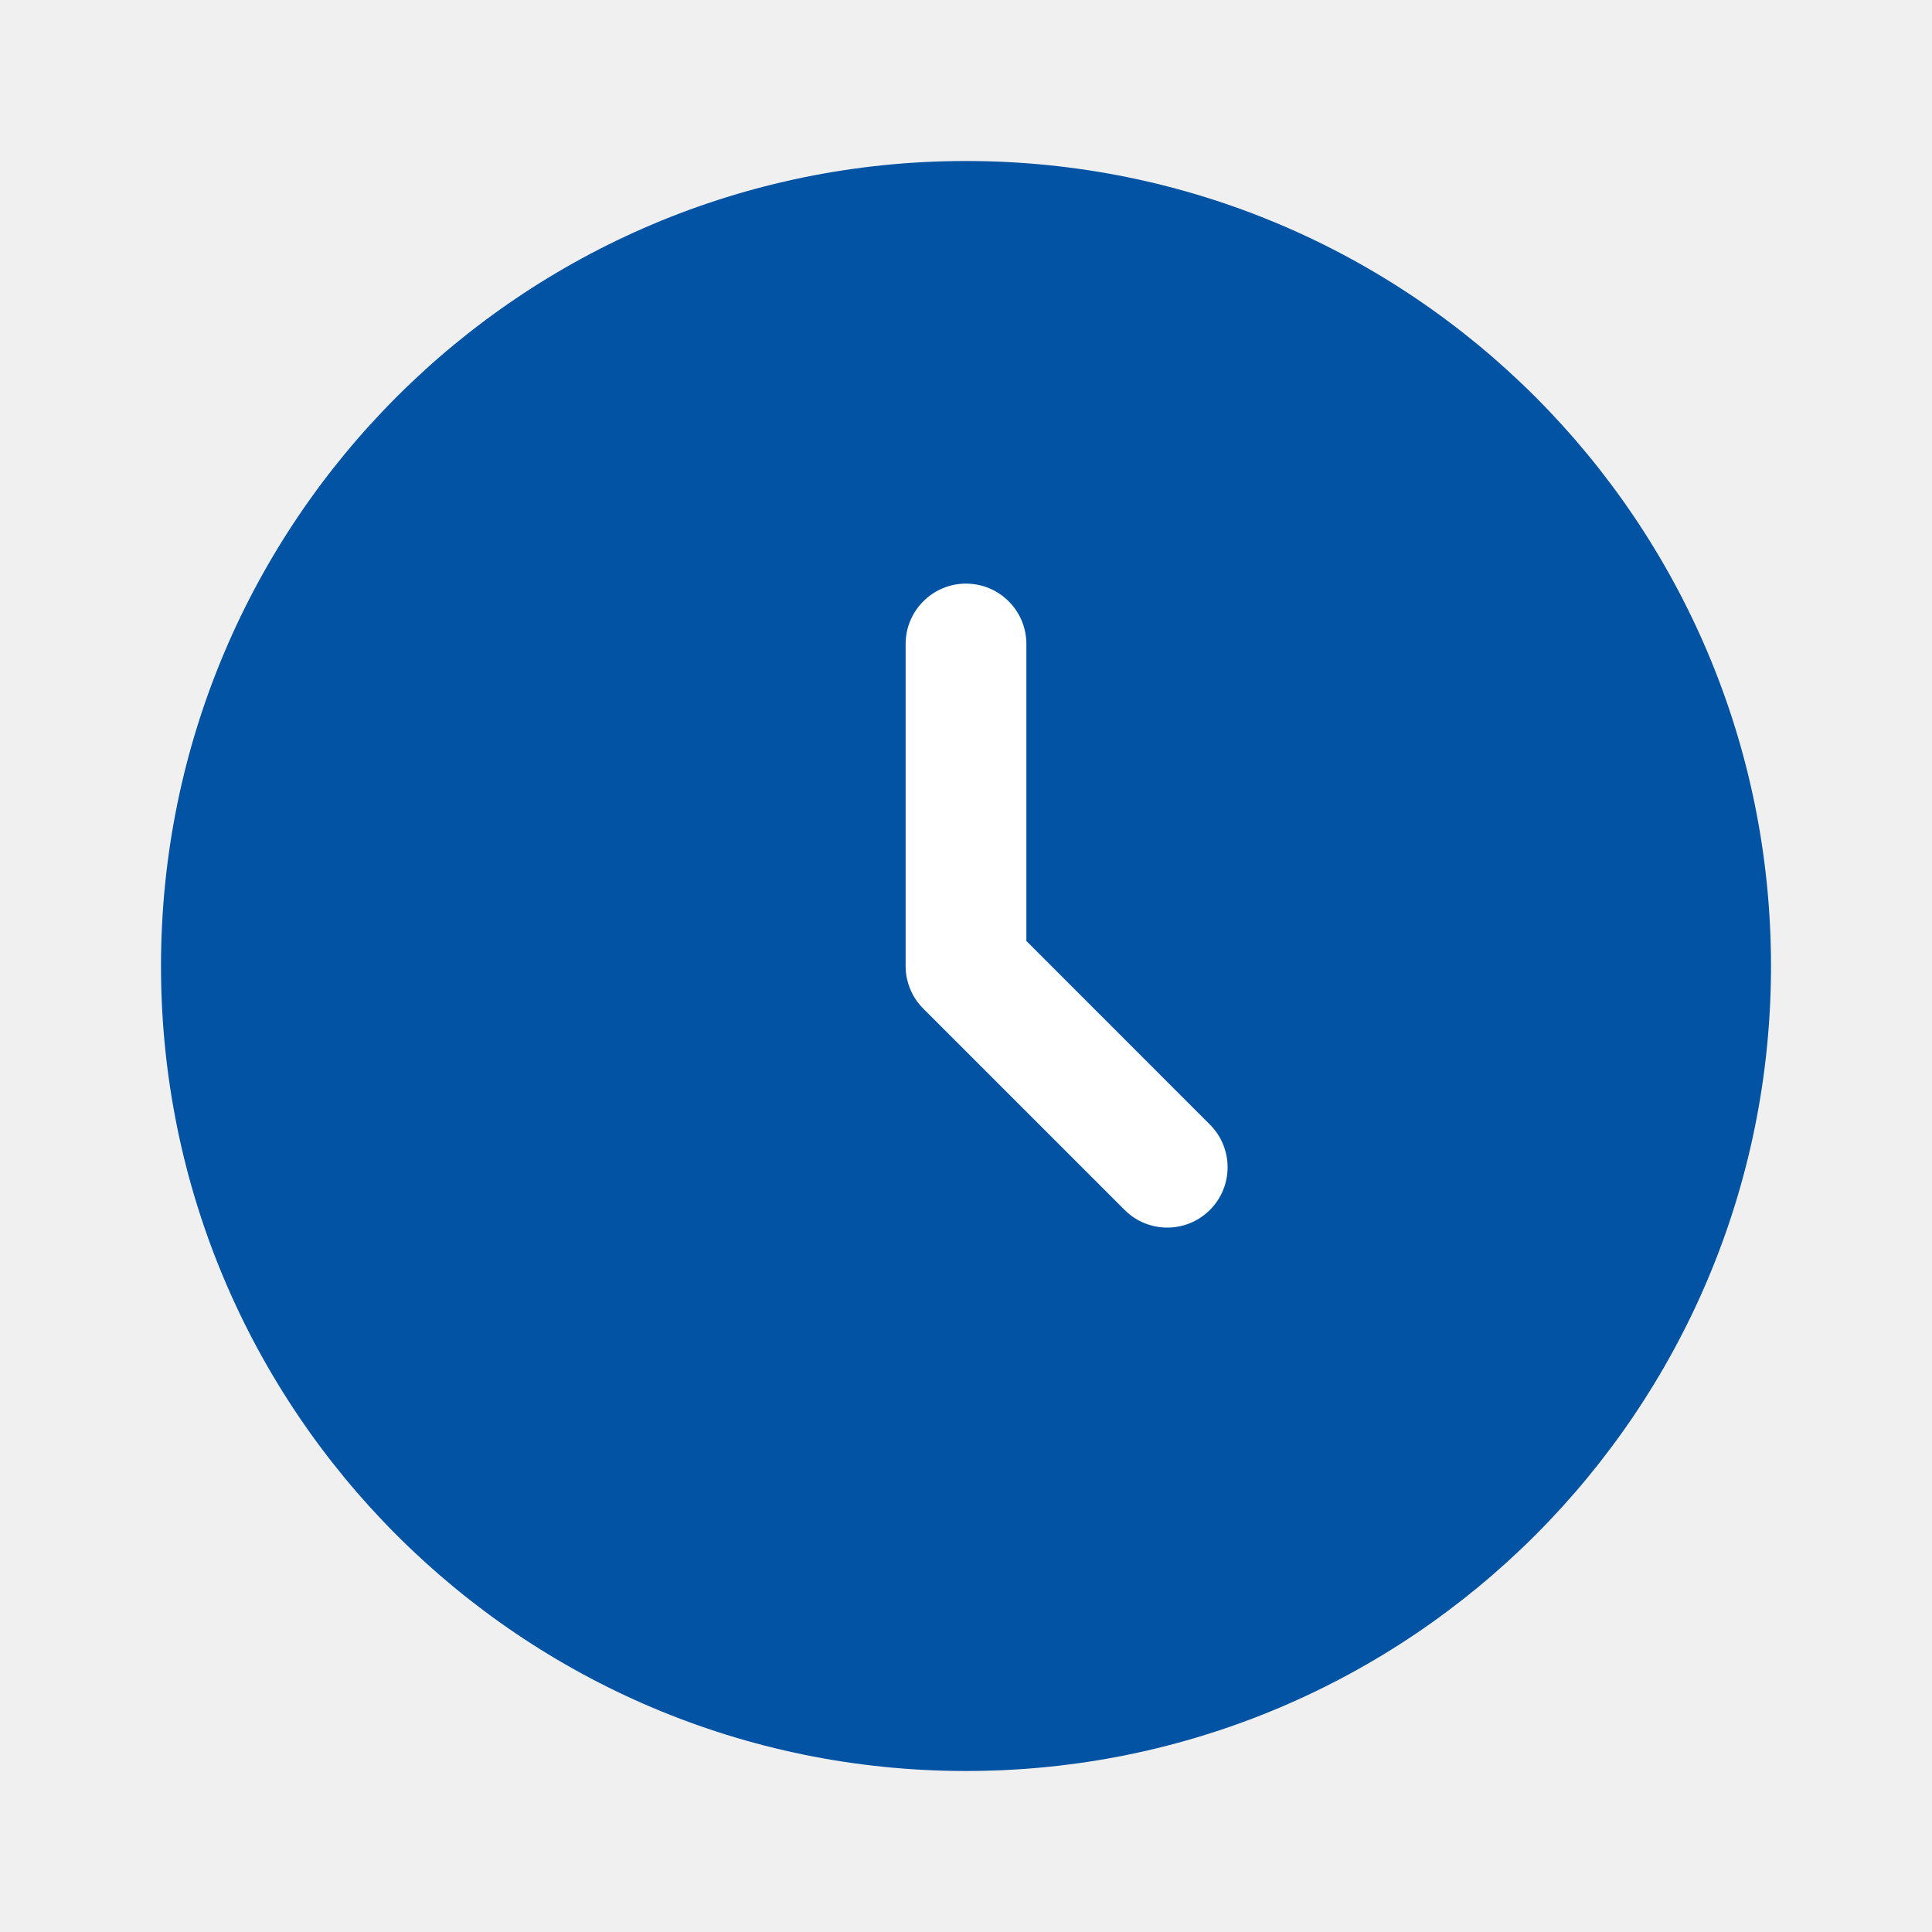
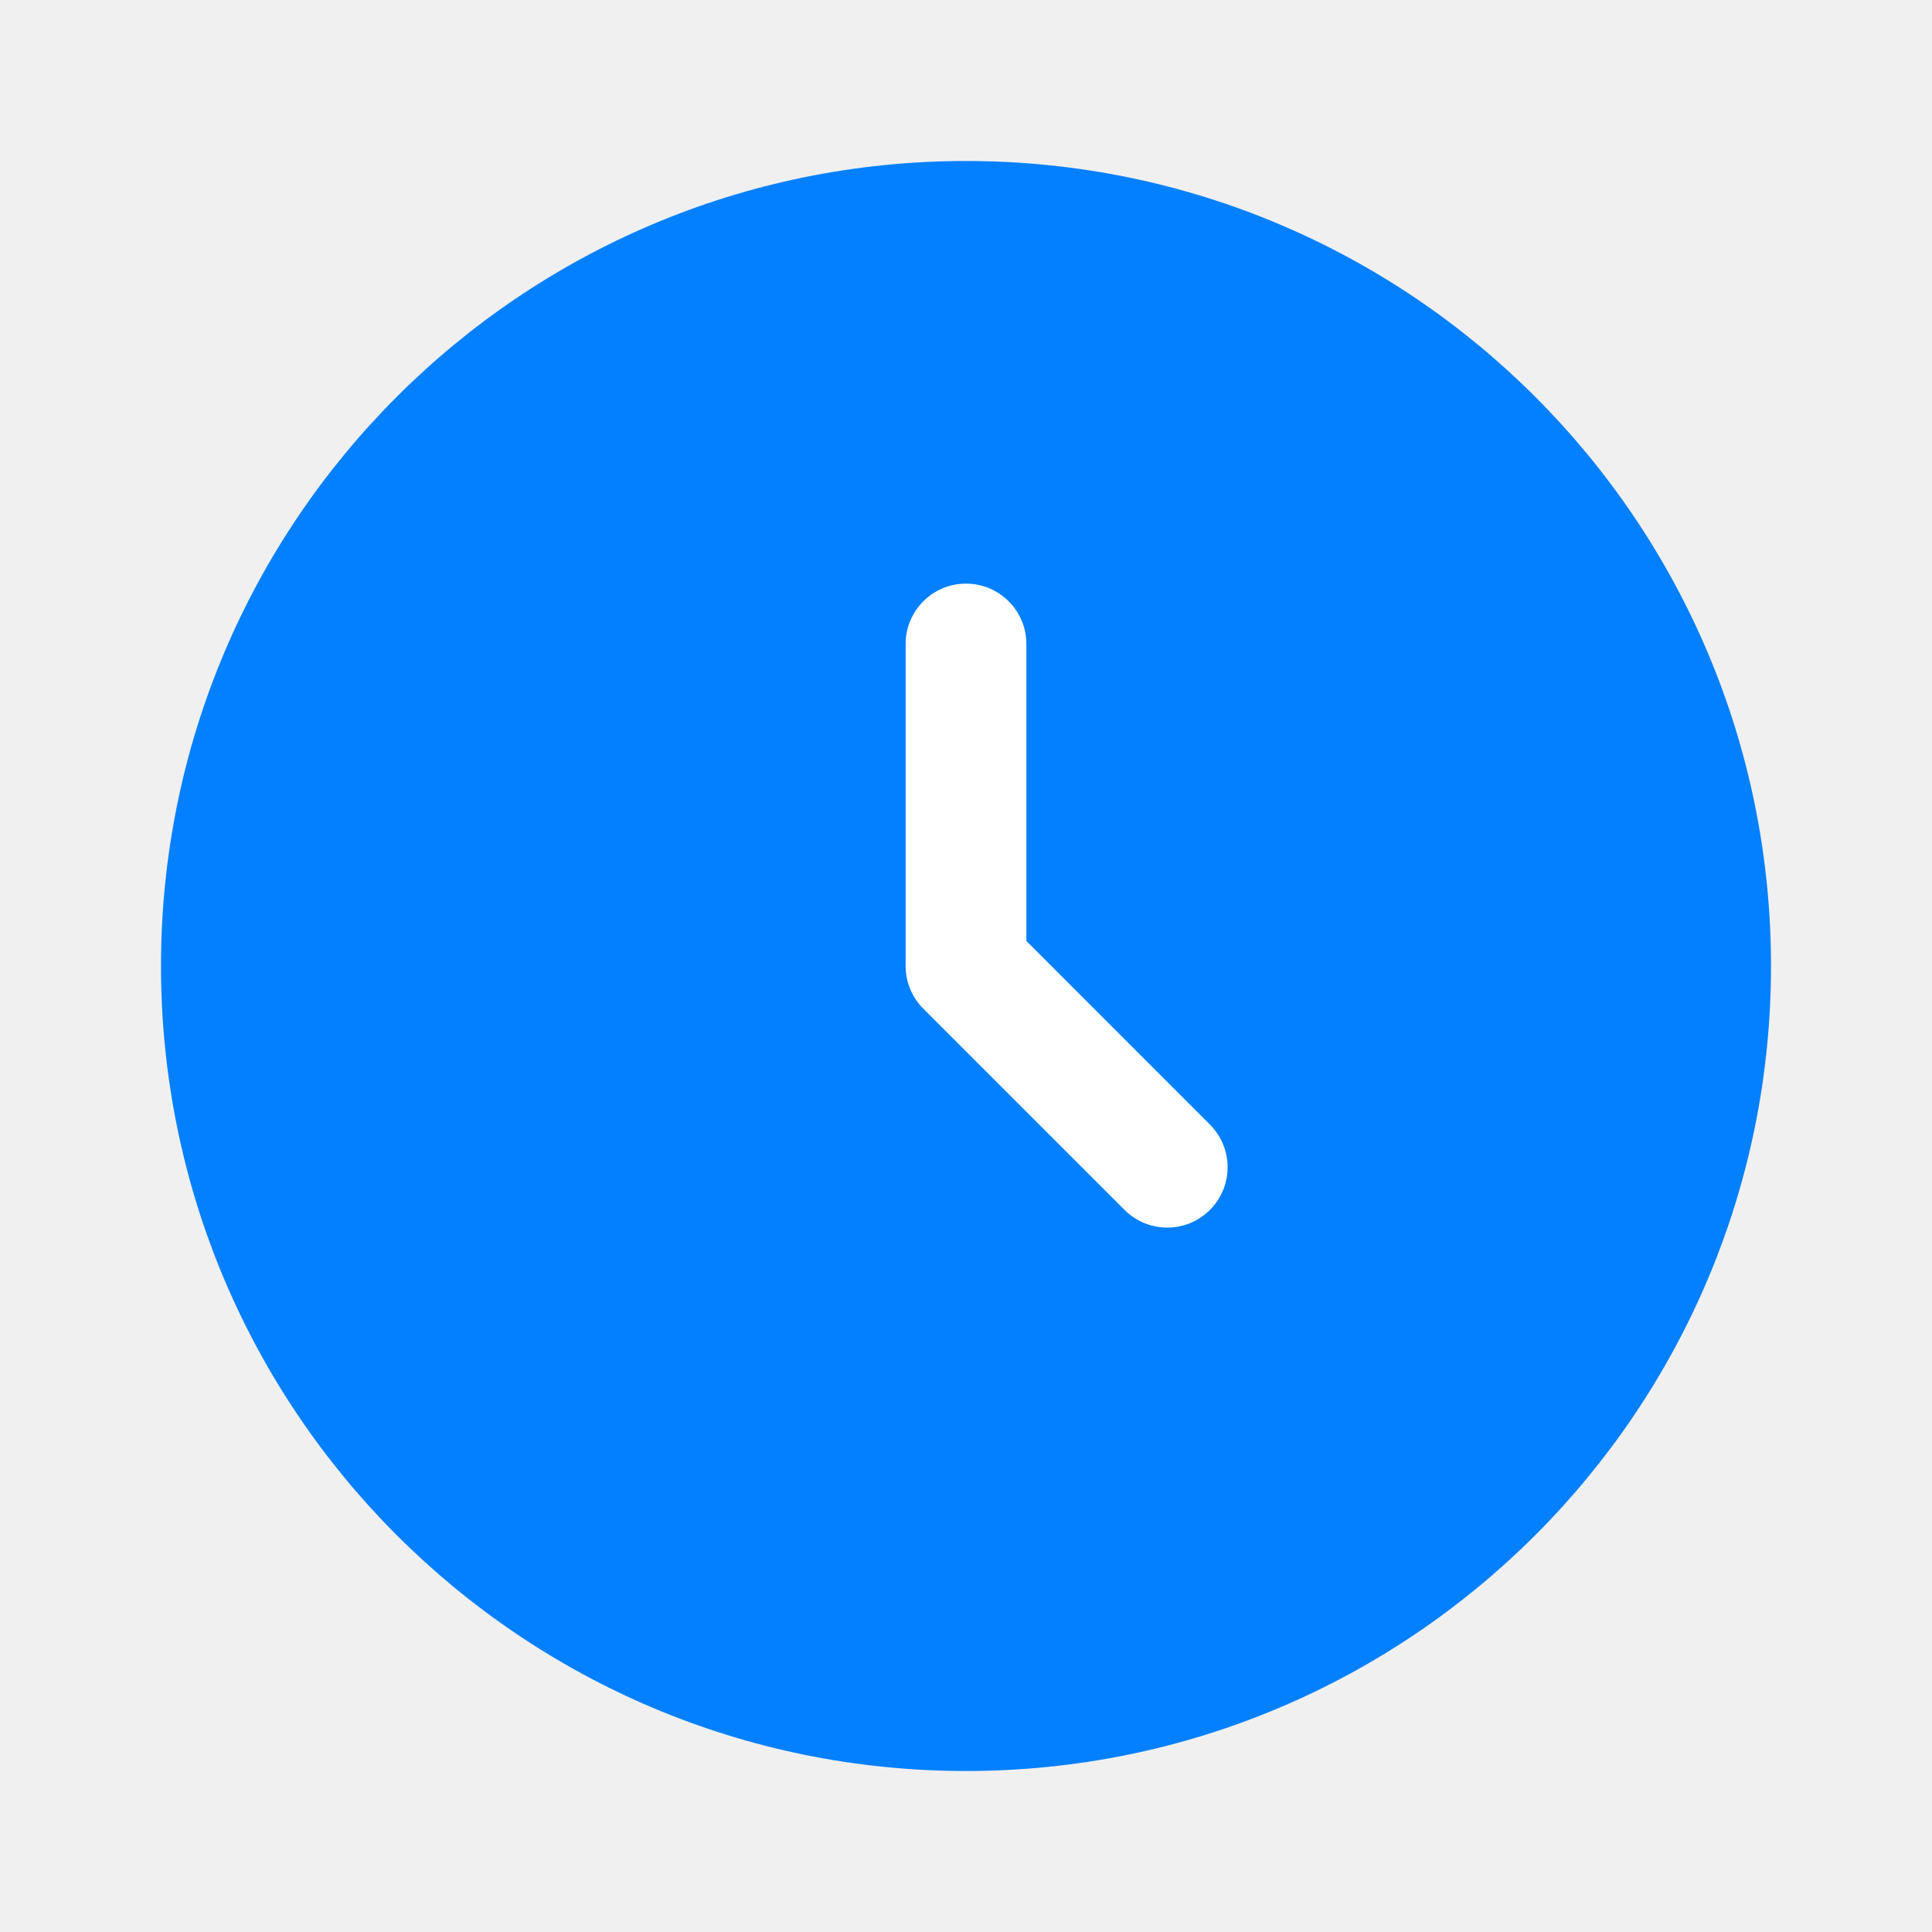
<svg xmlns="http://www.w3.org/2000/svg" width="800px" height="800px" viewBox="0 0 24 24" fill="none">
  <g id="SVGRepo_bgCarrier" stroke-width="0" />
  <g id="SVGRepo_tracerCarrier" stroke-linecap="round" stroke-linejoin="round" />
  <g id="SVGRepo_iconCarrier">
-     <path d="M22 12C22 17.523 17.523 22 12 22C6.477 22 2 17.523 2 12C2 6.477 6.477 2 12 2C17.523 2 22 6.477 22 12Z" fill="#0353a4" />
+     <path d="M22 12C22 17.523 17.523 22 12 22C6.477 22 2 17.523 2 12C2 6.477 6.477 2 12 2C17.523 2 22 6.477 22 12Z" fill="#0280ff" />
    <path fill-rule="evenodd" clip-rule="evenodd" d="M12 7.25C12.414 7.25 12.75 7.586 12.75 8V11.689L15.03 13.97C15.323 14.263 15.323 14.737 15.03 15.03C14.737 15.323 14.263 15.323 13.97 15.03L11.47 12.53C11.329 12.39 11.25 12.199 11.25 12V8C11.25 7.586 11.586 7.25 12 7.25Z" fill="#fff" />
  </g>
</svg>
